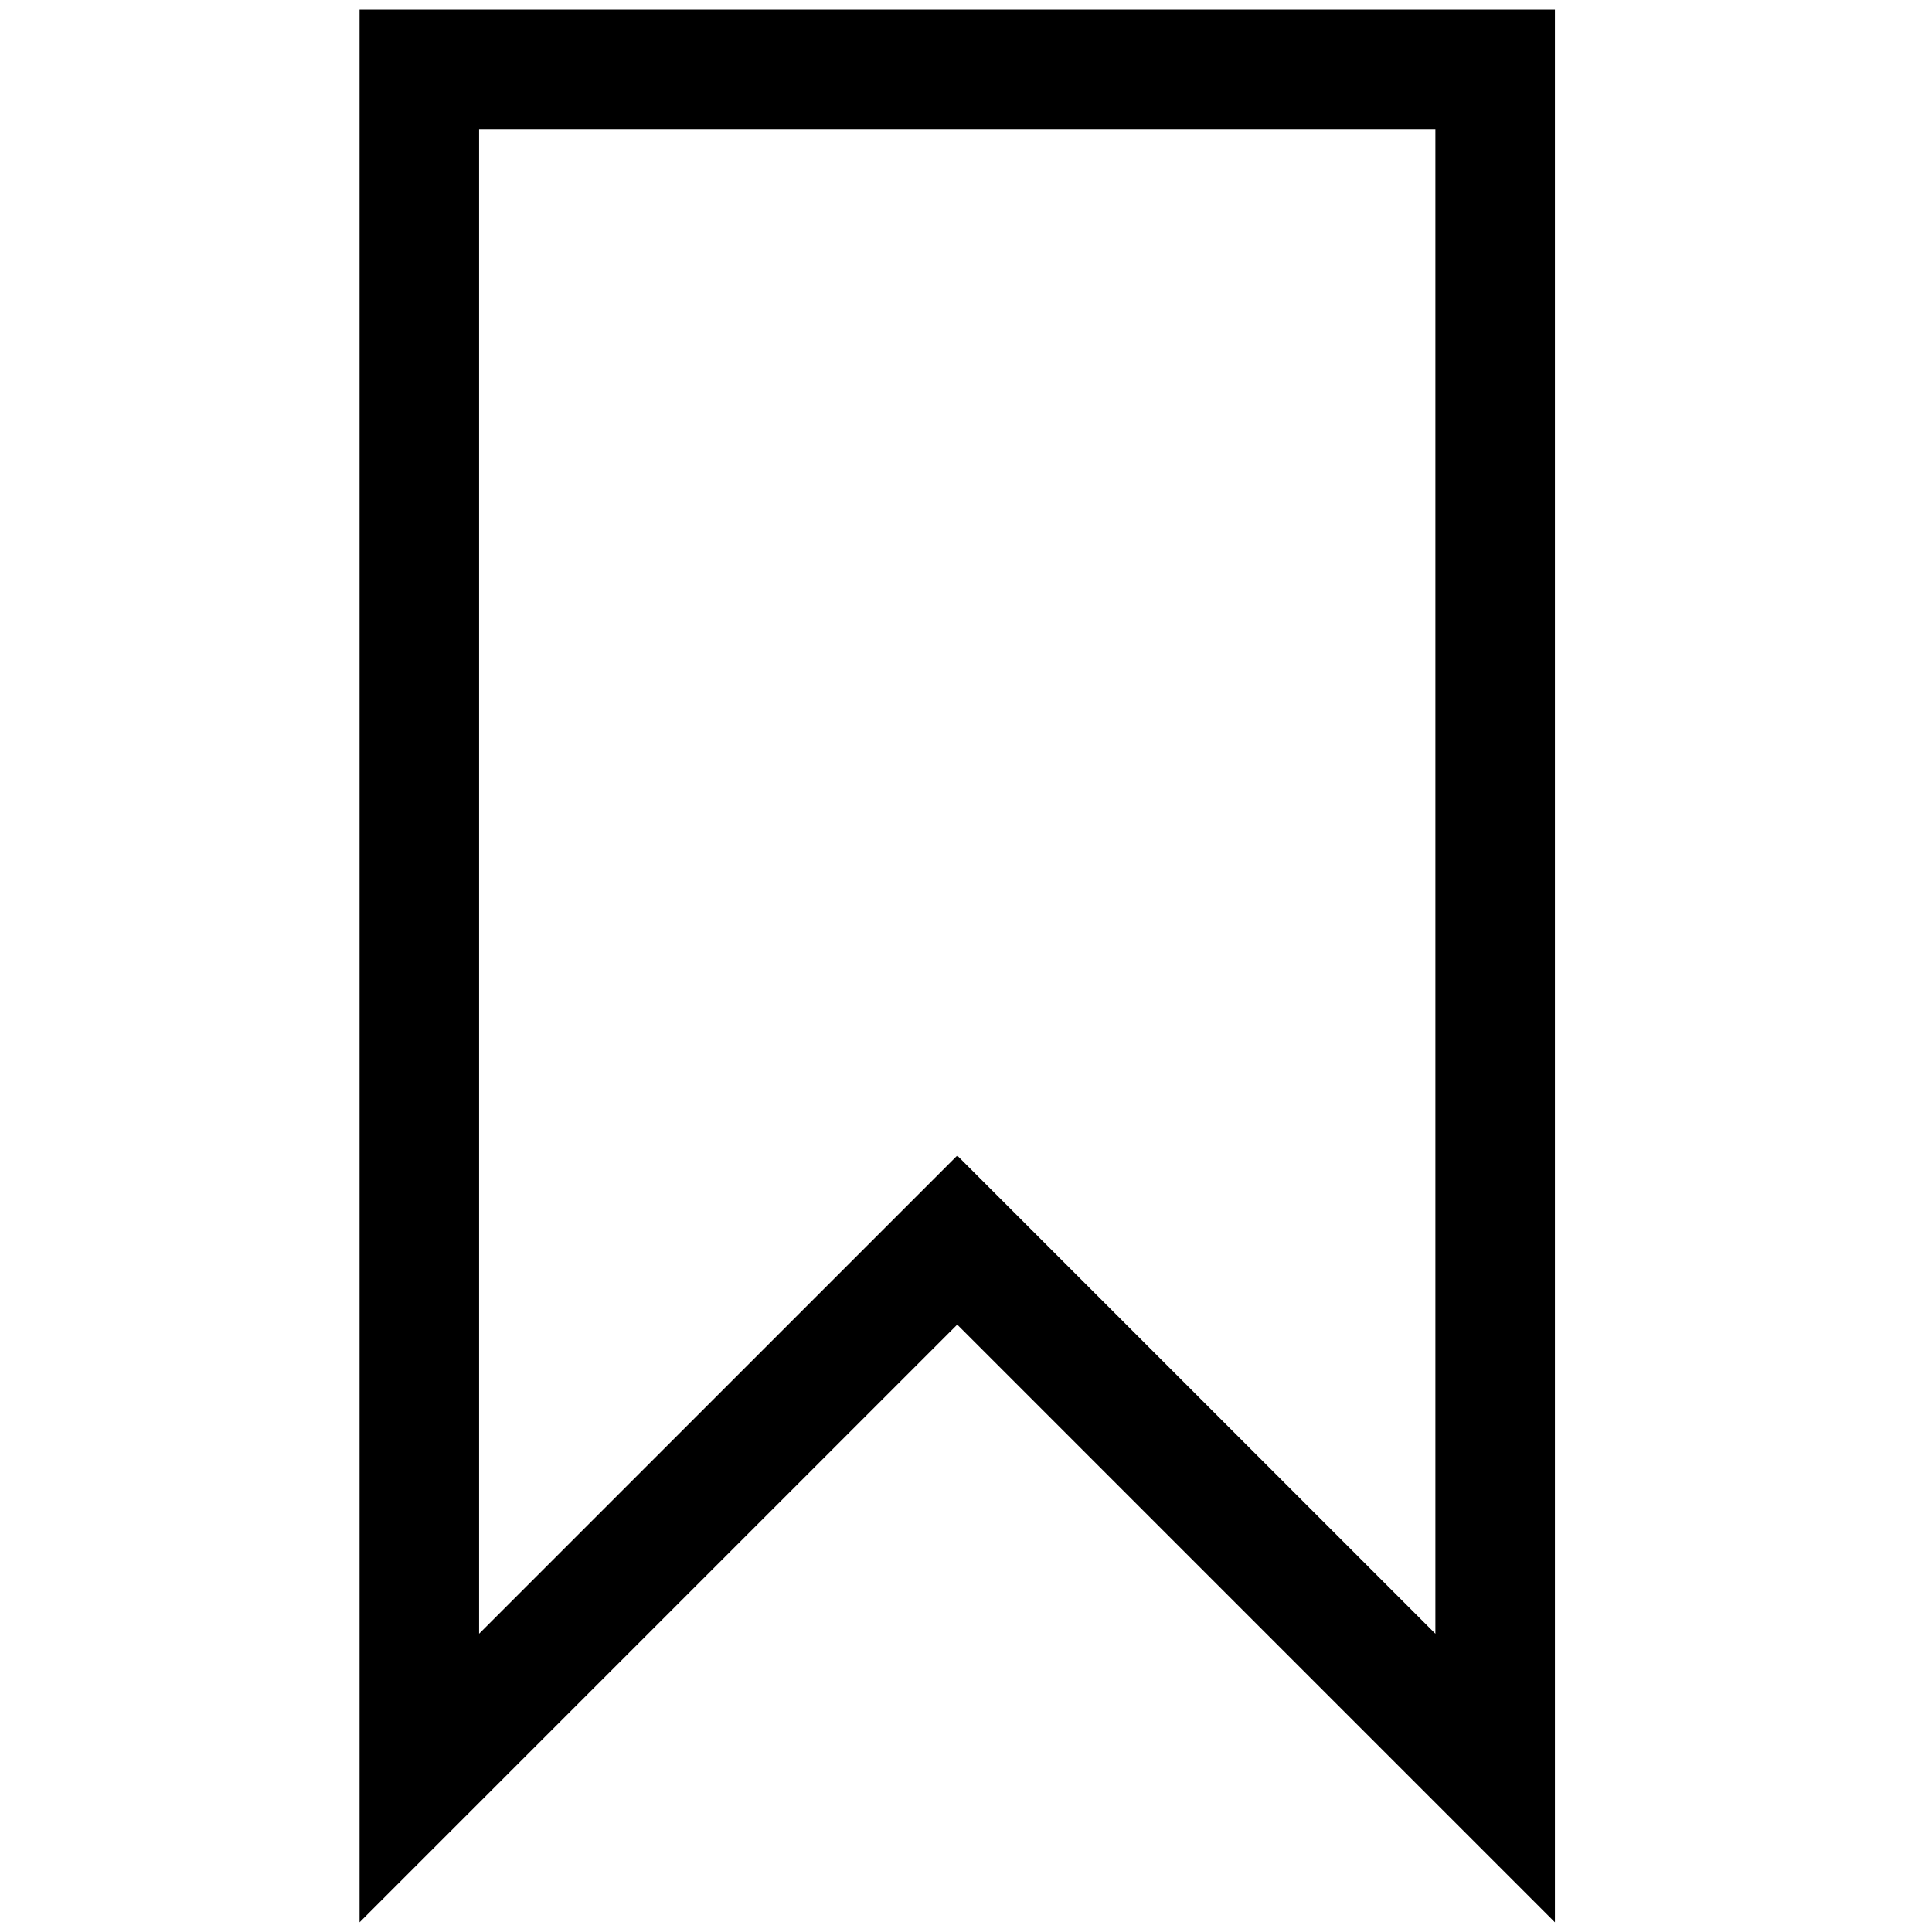
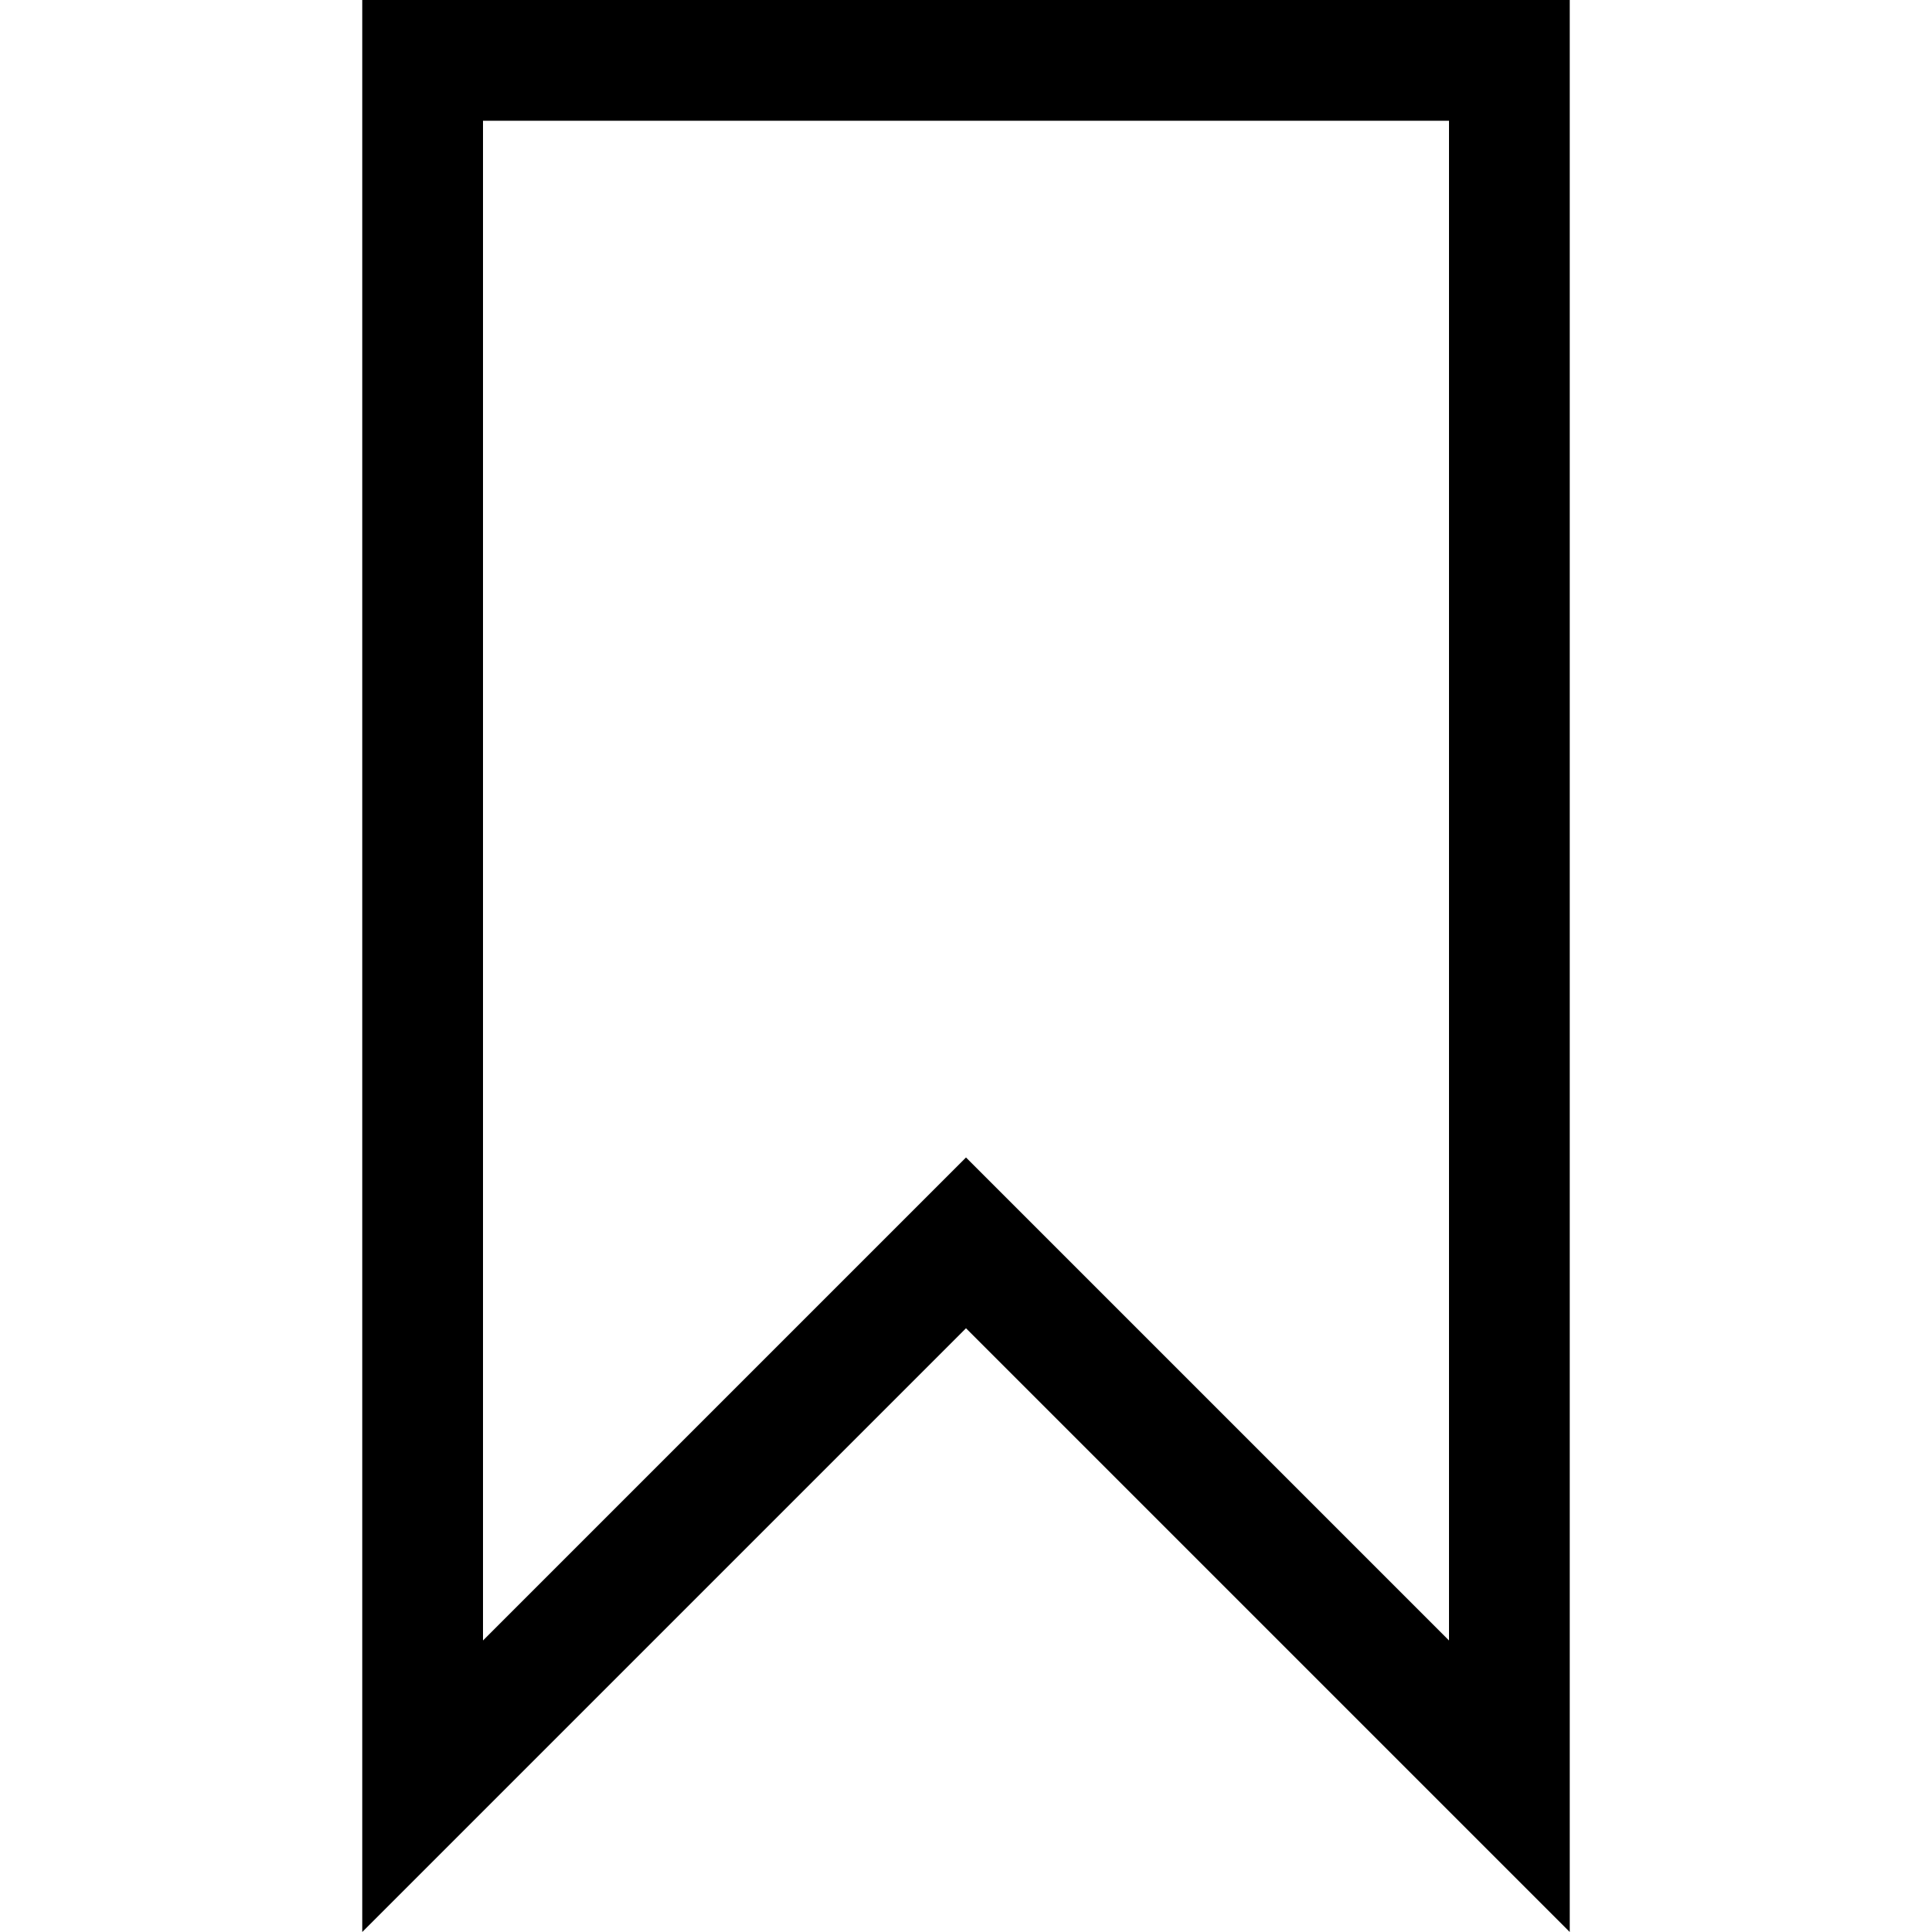
- <svg xmlns="http://www.w3.org/2000/svg" width="987.979" height="997.019" id="svg2" version="1.0">
+ <svg xmlns="http://www.w3.org/2000/svg" width="512" height="512" id="svg2" version="1.0">
  <defs id="defs4" />
-   <g id="layer1" transform="translate(-374.2178,422.7827)">
-     <path d="m 559.77,-417.773 0,987 308.437,-308.438 308.438,308.438 0,-987 -616.875,0 z M 1114.957,420.3 868.207,173.55 621.457,420.3 l 0,-776.385 493.5,0 0,776.385 z" id="path4" />
+   <g id="layer1" transform="translate(-374.2178,-62.23637)">
+     <path d="m 470.218,62.236 0,512 160,-160 160,160 0,-512 -320,0 z m 288,434.745 -128,-128 -128,128 0,-402.745 256,0 0,402.745 z" id="path4" />
  </g>
</svg>
